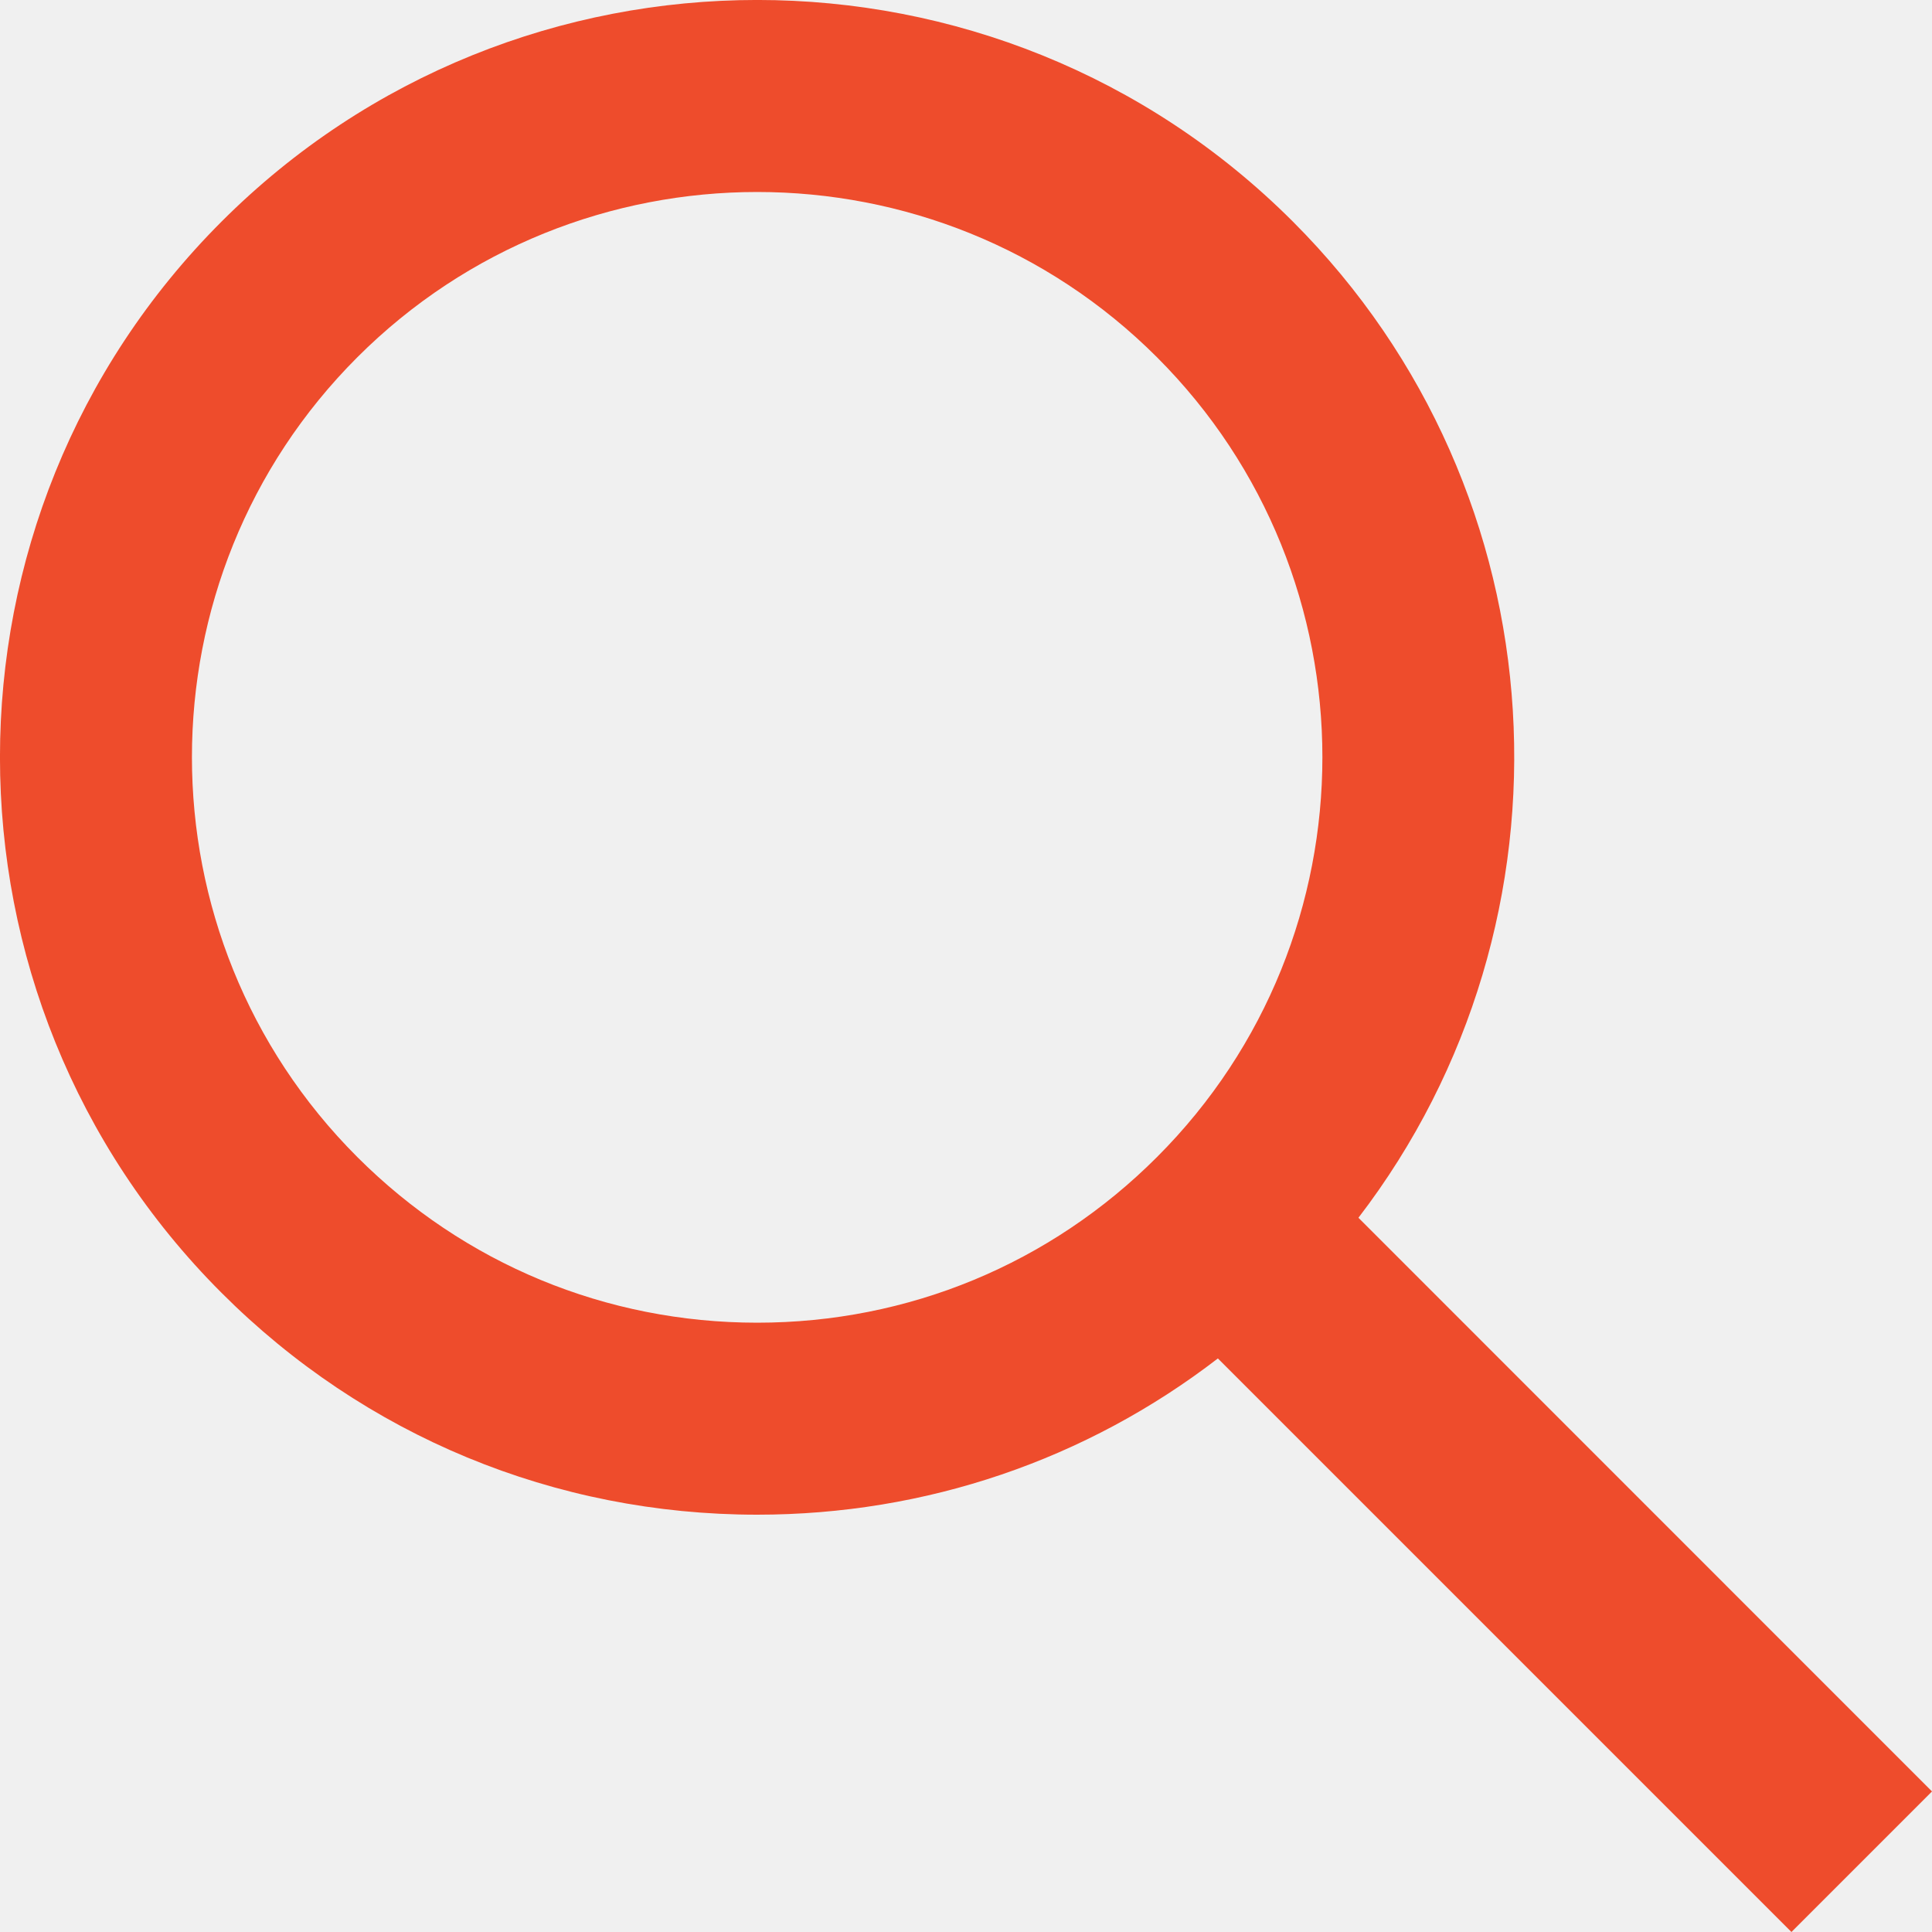
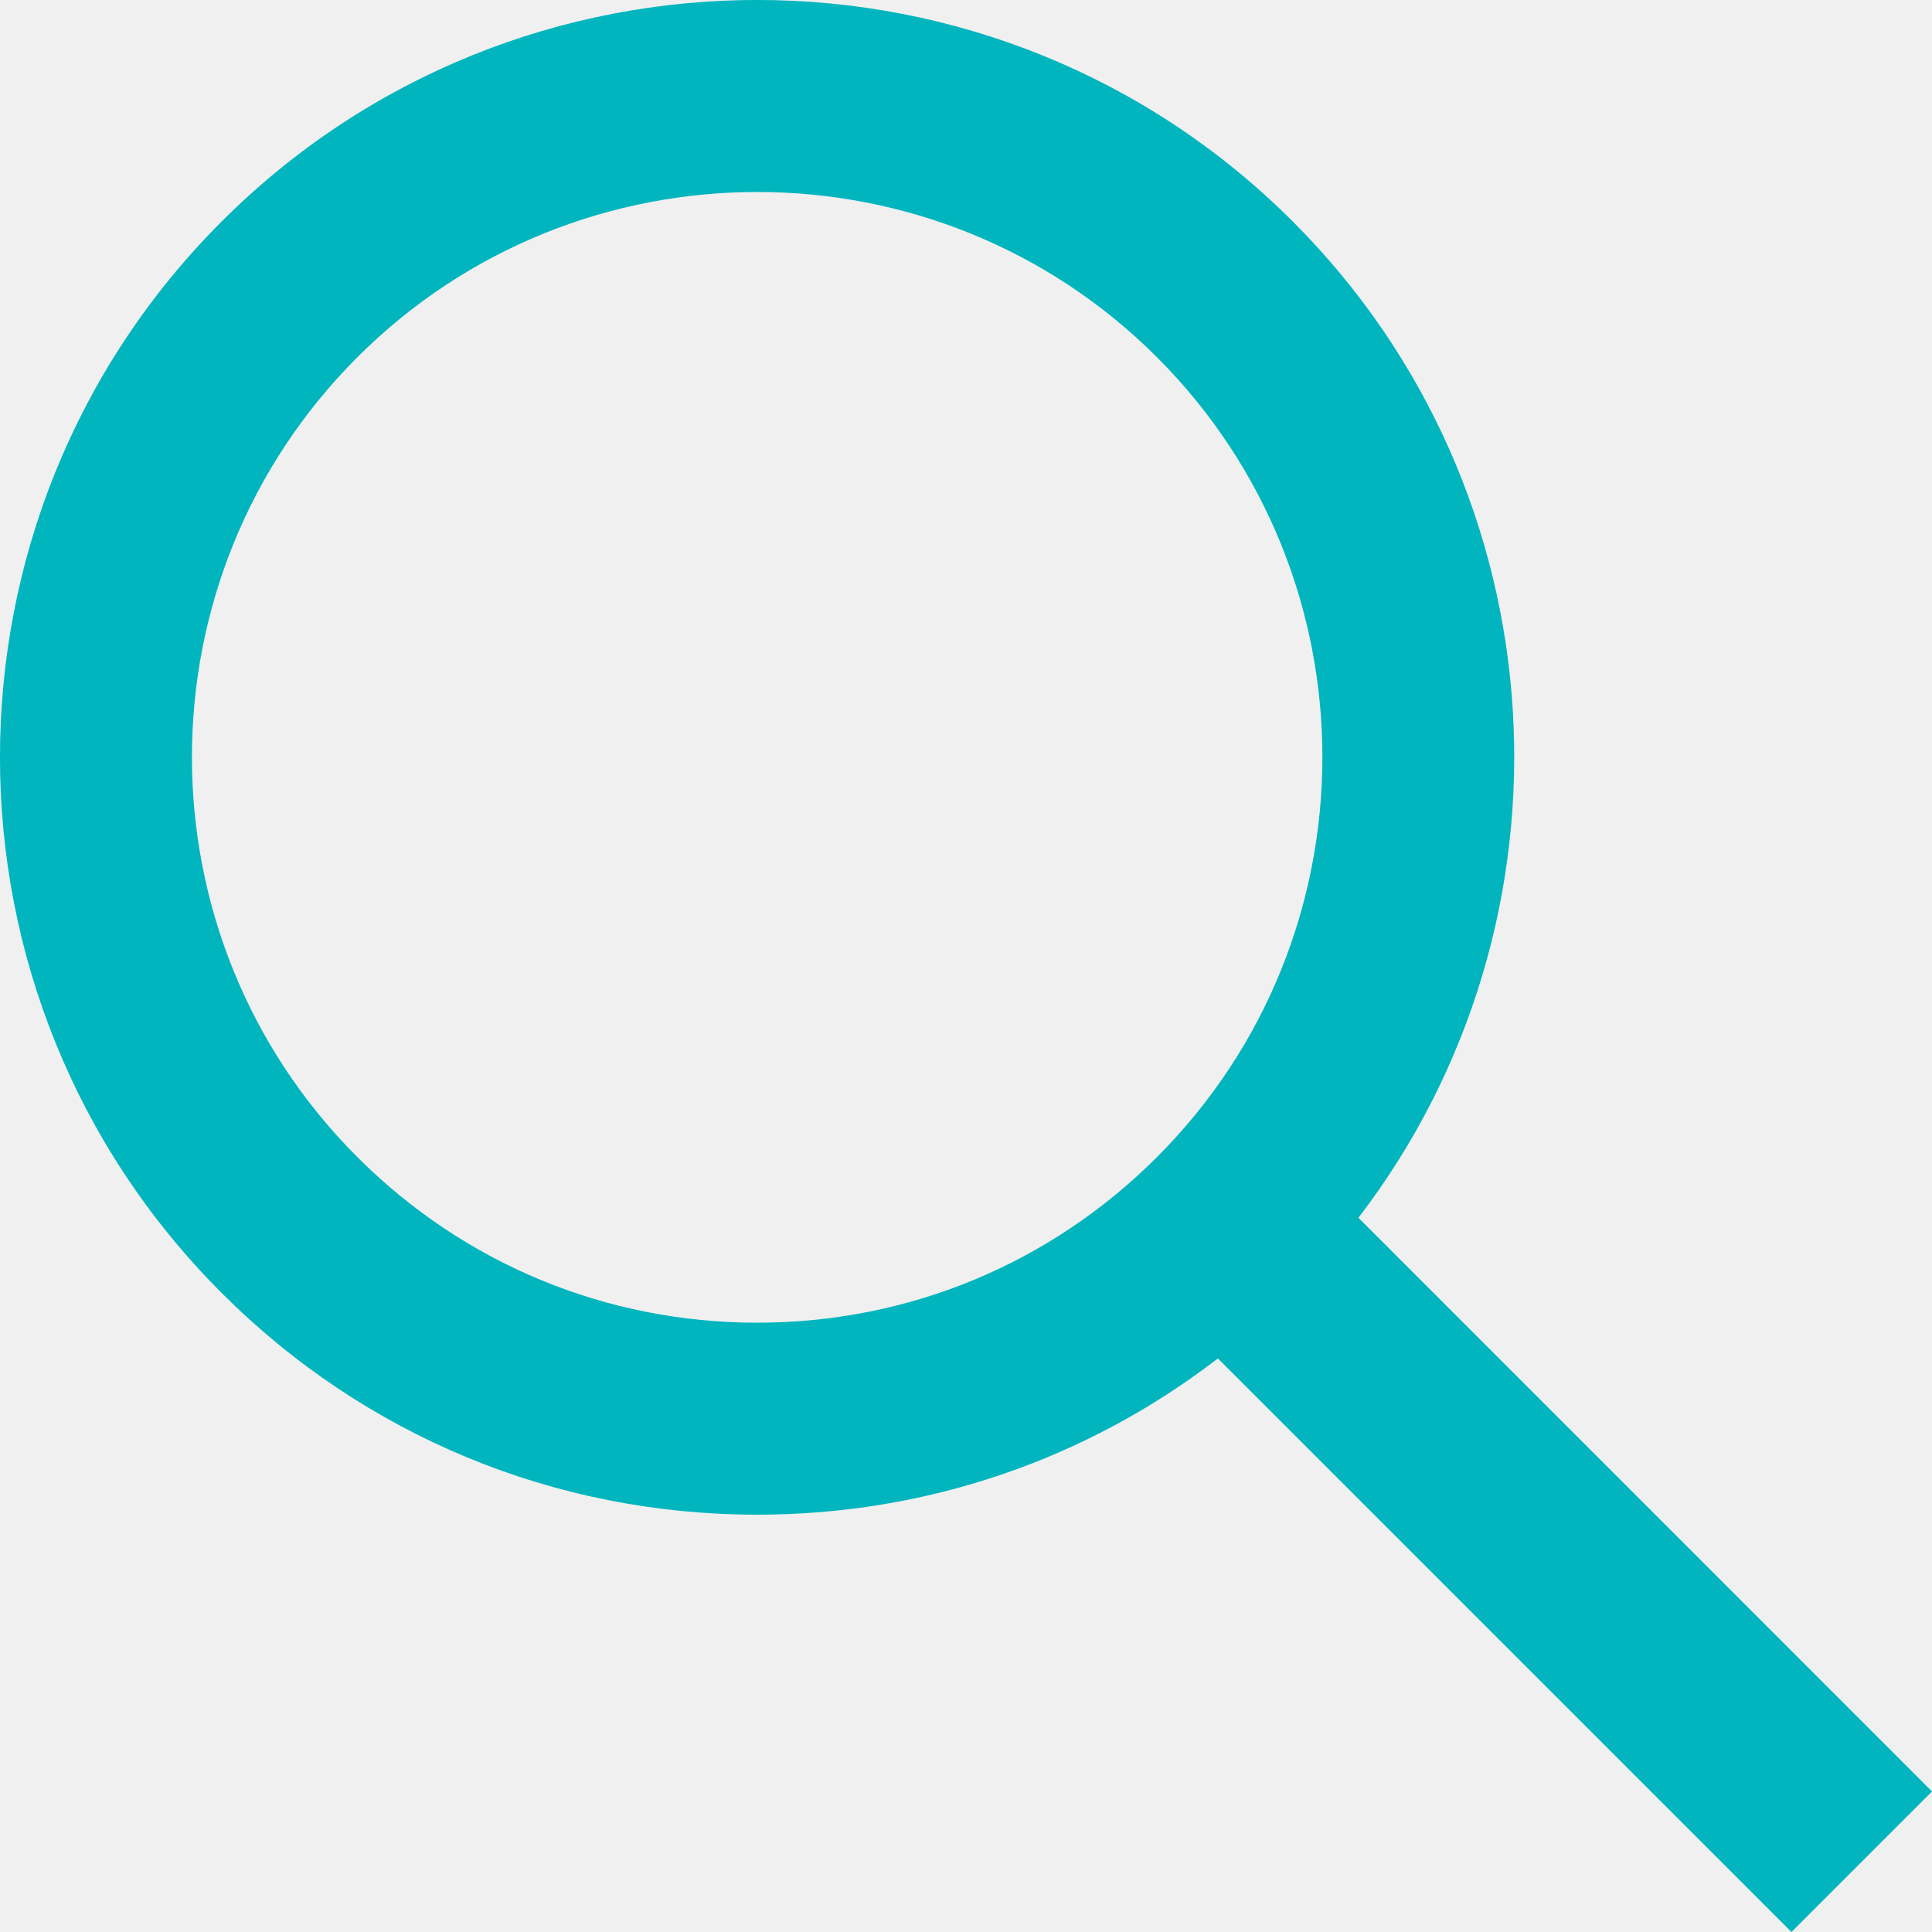
<svg xmlns="http://www.w3.org/2000/svg" xmlns:xlink="http://www.w3.org/1999/xlink" width="16px" height="16px" viewBox="0 0 16 16" version="1.1">
  <defs>
    <polygon id="path-1" points="0 0 16 0 16 16 0 16" />
  </defs>
  <g id="Page-1" stroke="none" stroke-width="1" fill="none" fill-rule="evenodd">
    <g id="Artboard" transform="translate(-63, -93)">
      <g id="ic" transform="translate(63, 93)">
        <mask id="mask-2" fill="white">
          <use xlink:href="#path-1" />
        </mask>
        <g id="Clip-2" />
-         <path d="M2.959,9.582 C1.133,7.756 1.133,4.785 2.959,2.959 C3.872,2.046 5.071,1.59 6.271,1.59 C7.47,1.59 8.669,2.046 9.582,2.959 C11.408,4.785 11.408,7.756 9.582,9.582 C8.698,10.467 7.522,10.954 6.271,10.954 C5.02,10.954 3.844,10.467 2.959,9.582 Z M16,14.836 L11.25,10.085 C13.135,7.627 12.955,4.083 10.707,1.835 C8.261,-0.612 4.281,-0.612 1.835,1.835 C-0.612,4.281 -0.612,8.261 1.835,10.707 C3.019,11.892 4.595,12.544 6.271,12.544 C7.669,12.544 8.996,12.089 10.086,11.25 L14.836,16 L16,14.836 Z" id="Fill-1" fill="#EE4C2C" mask="url(#mask-2)" />
+         <path d="M2.959,9.582 C1.133,7.756 1.133,4.785 2.959,2.959 C3.872,2.046 5.071,1.59 6.271,1.59 C7.47,1.59 8.669,2.046 9.582,2.959 C11.408,4.785 11.408,7.756 9.582,9.582 C8.698,10.467 7.522,10.954 6.271,10.954 C5.02,10.954 3.844,10.467 2.959,9.582 Z M16,14.836 L11.25,10.085 C13.135,7.627 12.955,4.083 10.707,1.835 C8.261,-0.612 4.281,-0.612 1.835,1.835 C-0.612,4.281 -0.612,8.261 1.835,10.707 C3.019,11.892 4.595,12.544 6.271,12.544 C7.669,12.544 8.996,12.089 10.086,11.25 L14.836,16 L16,14.836 Z" id="Fill-1" fill="#00B5BE" mask="url(#mask-2)" />
      </g>
    </g>
  </g>
</svg>
